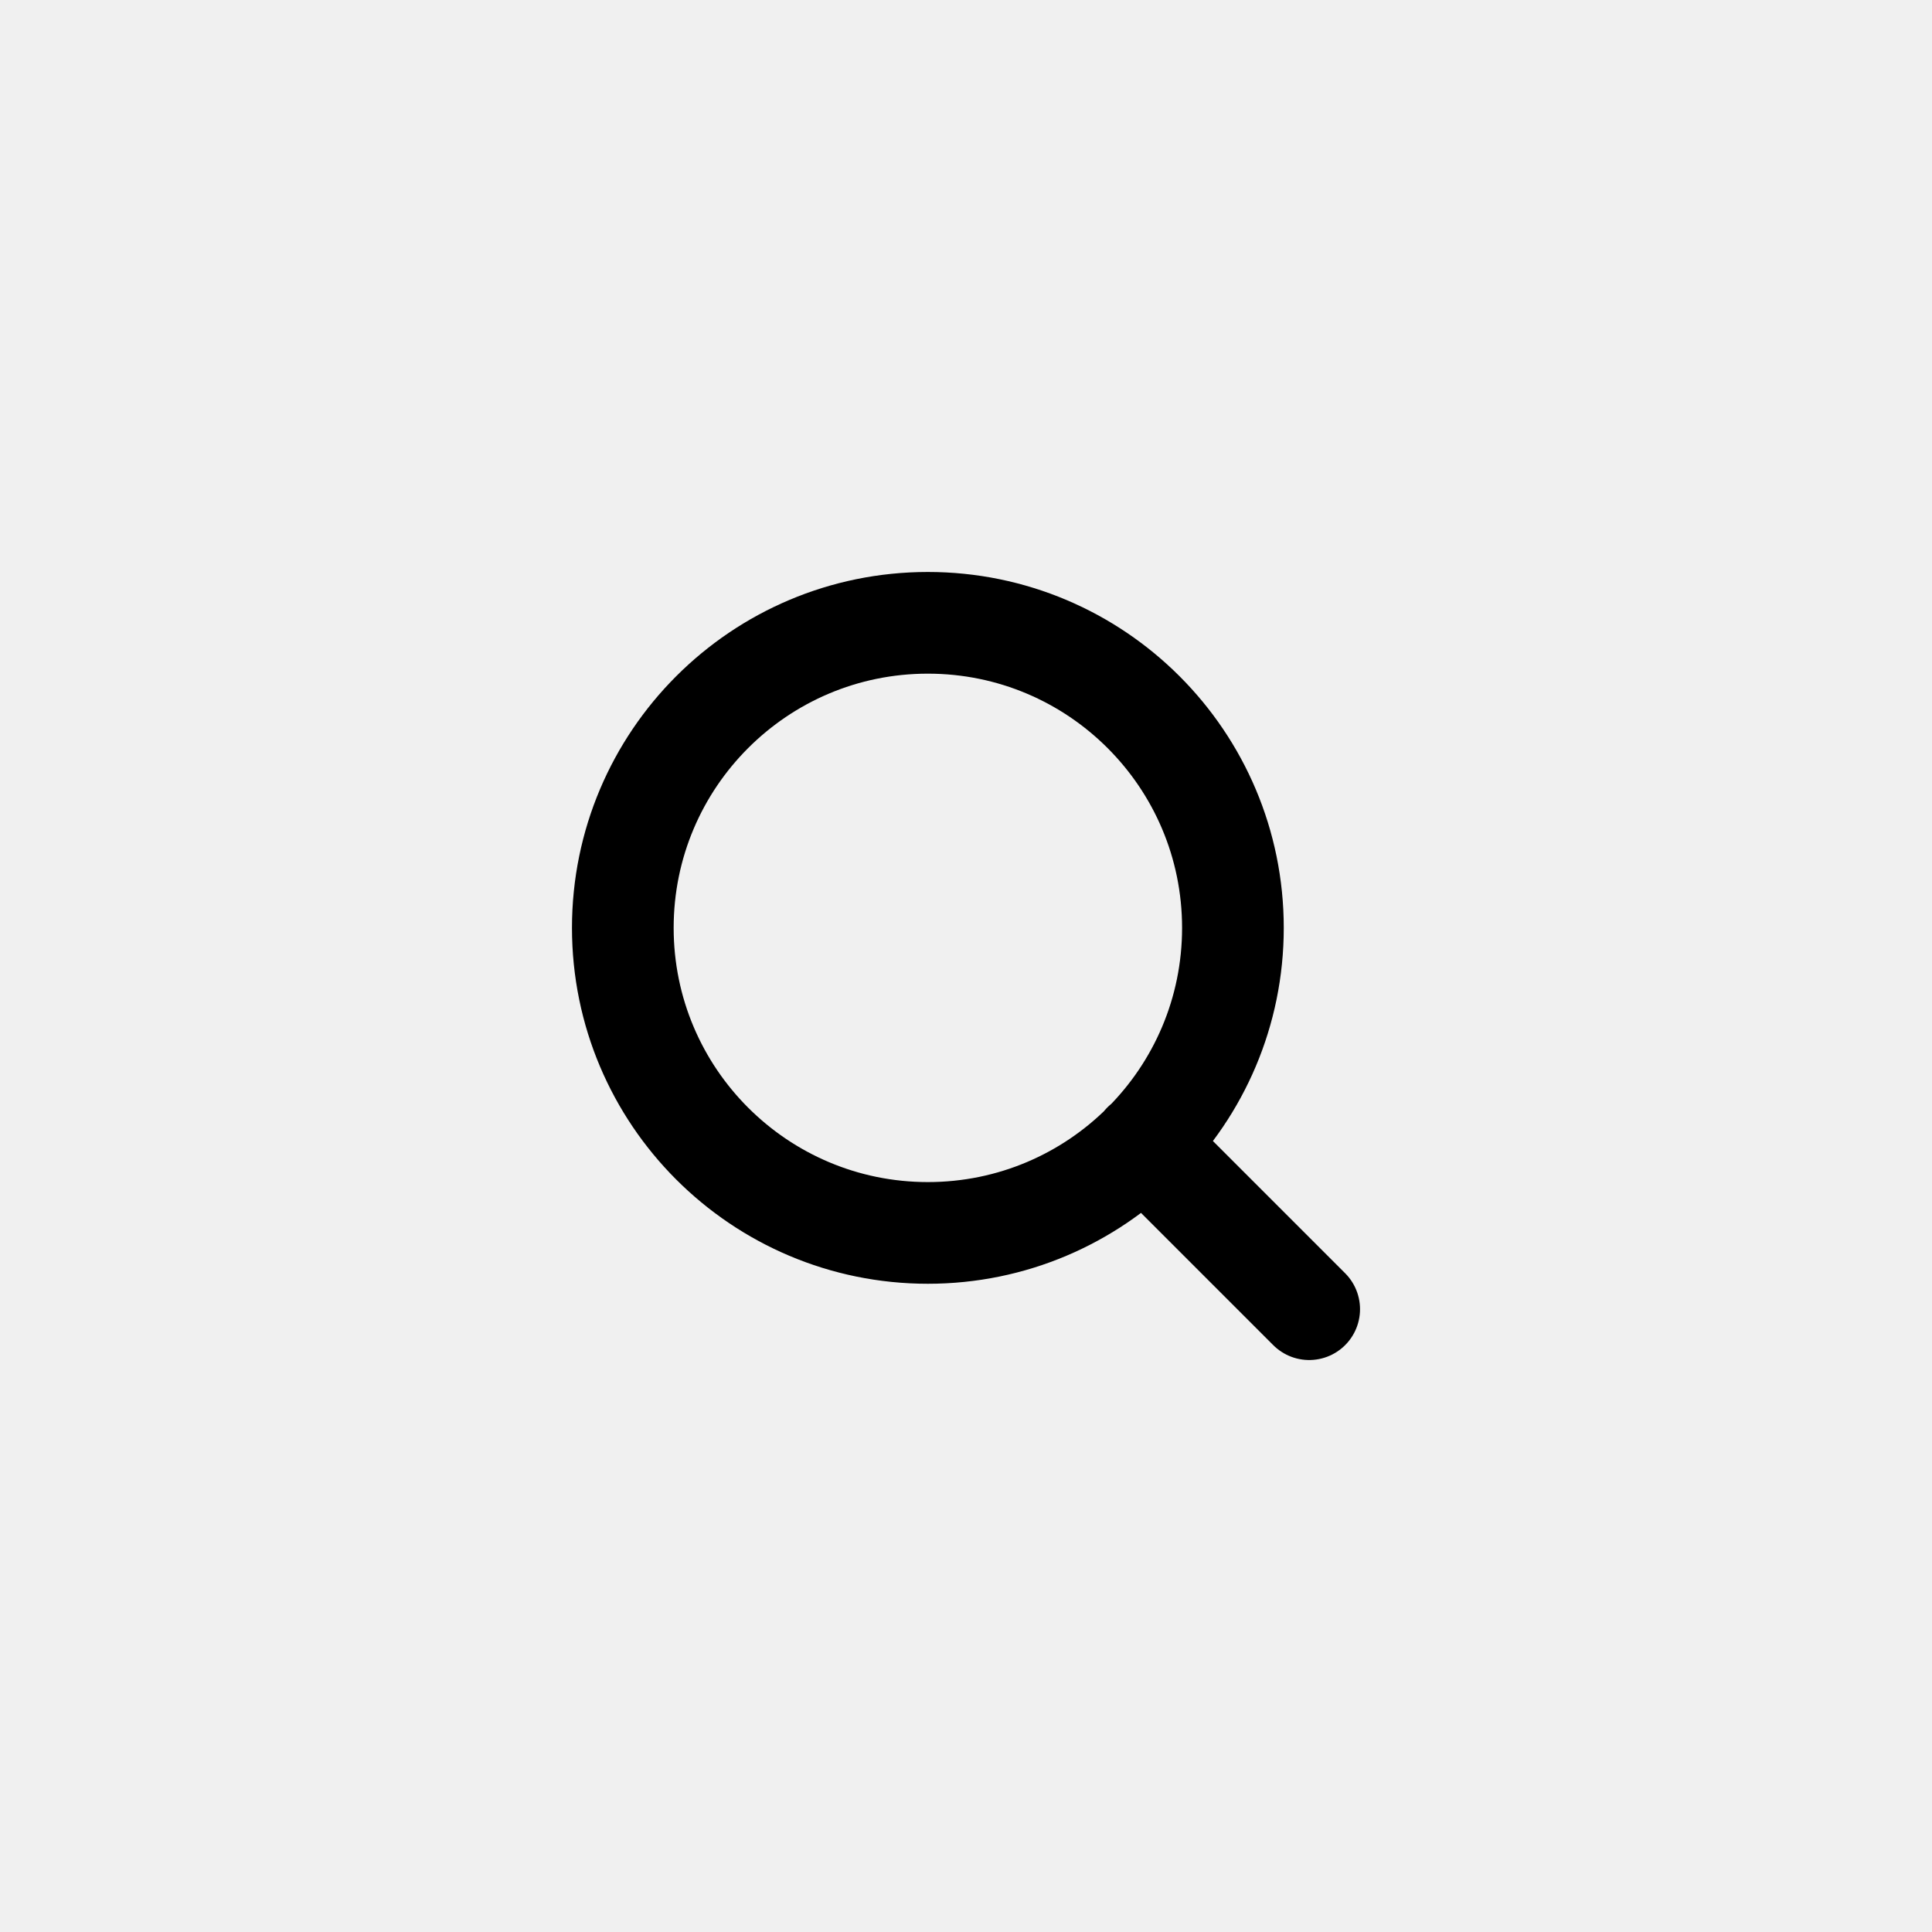
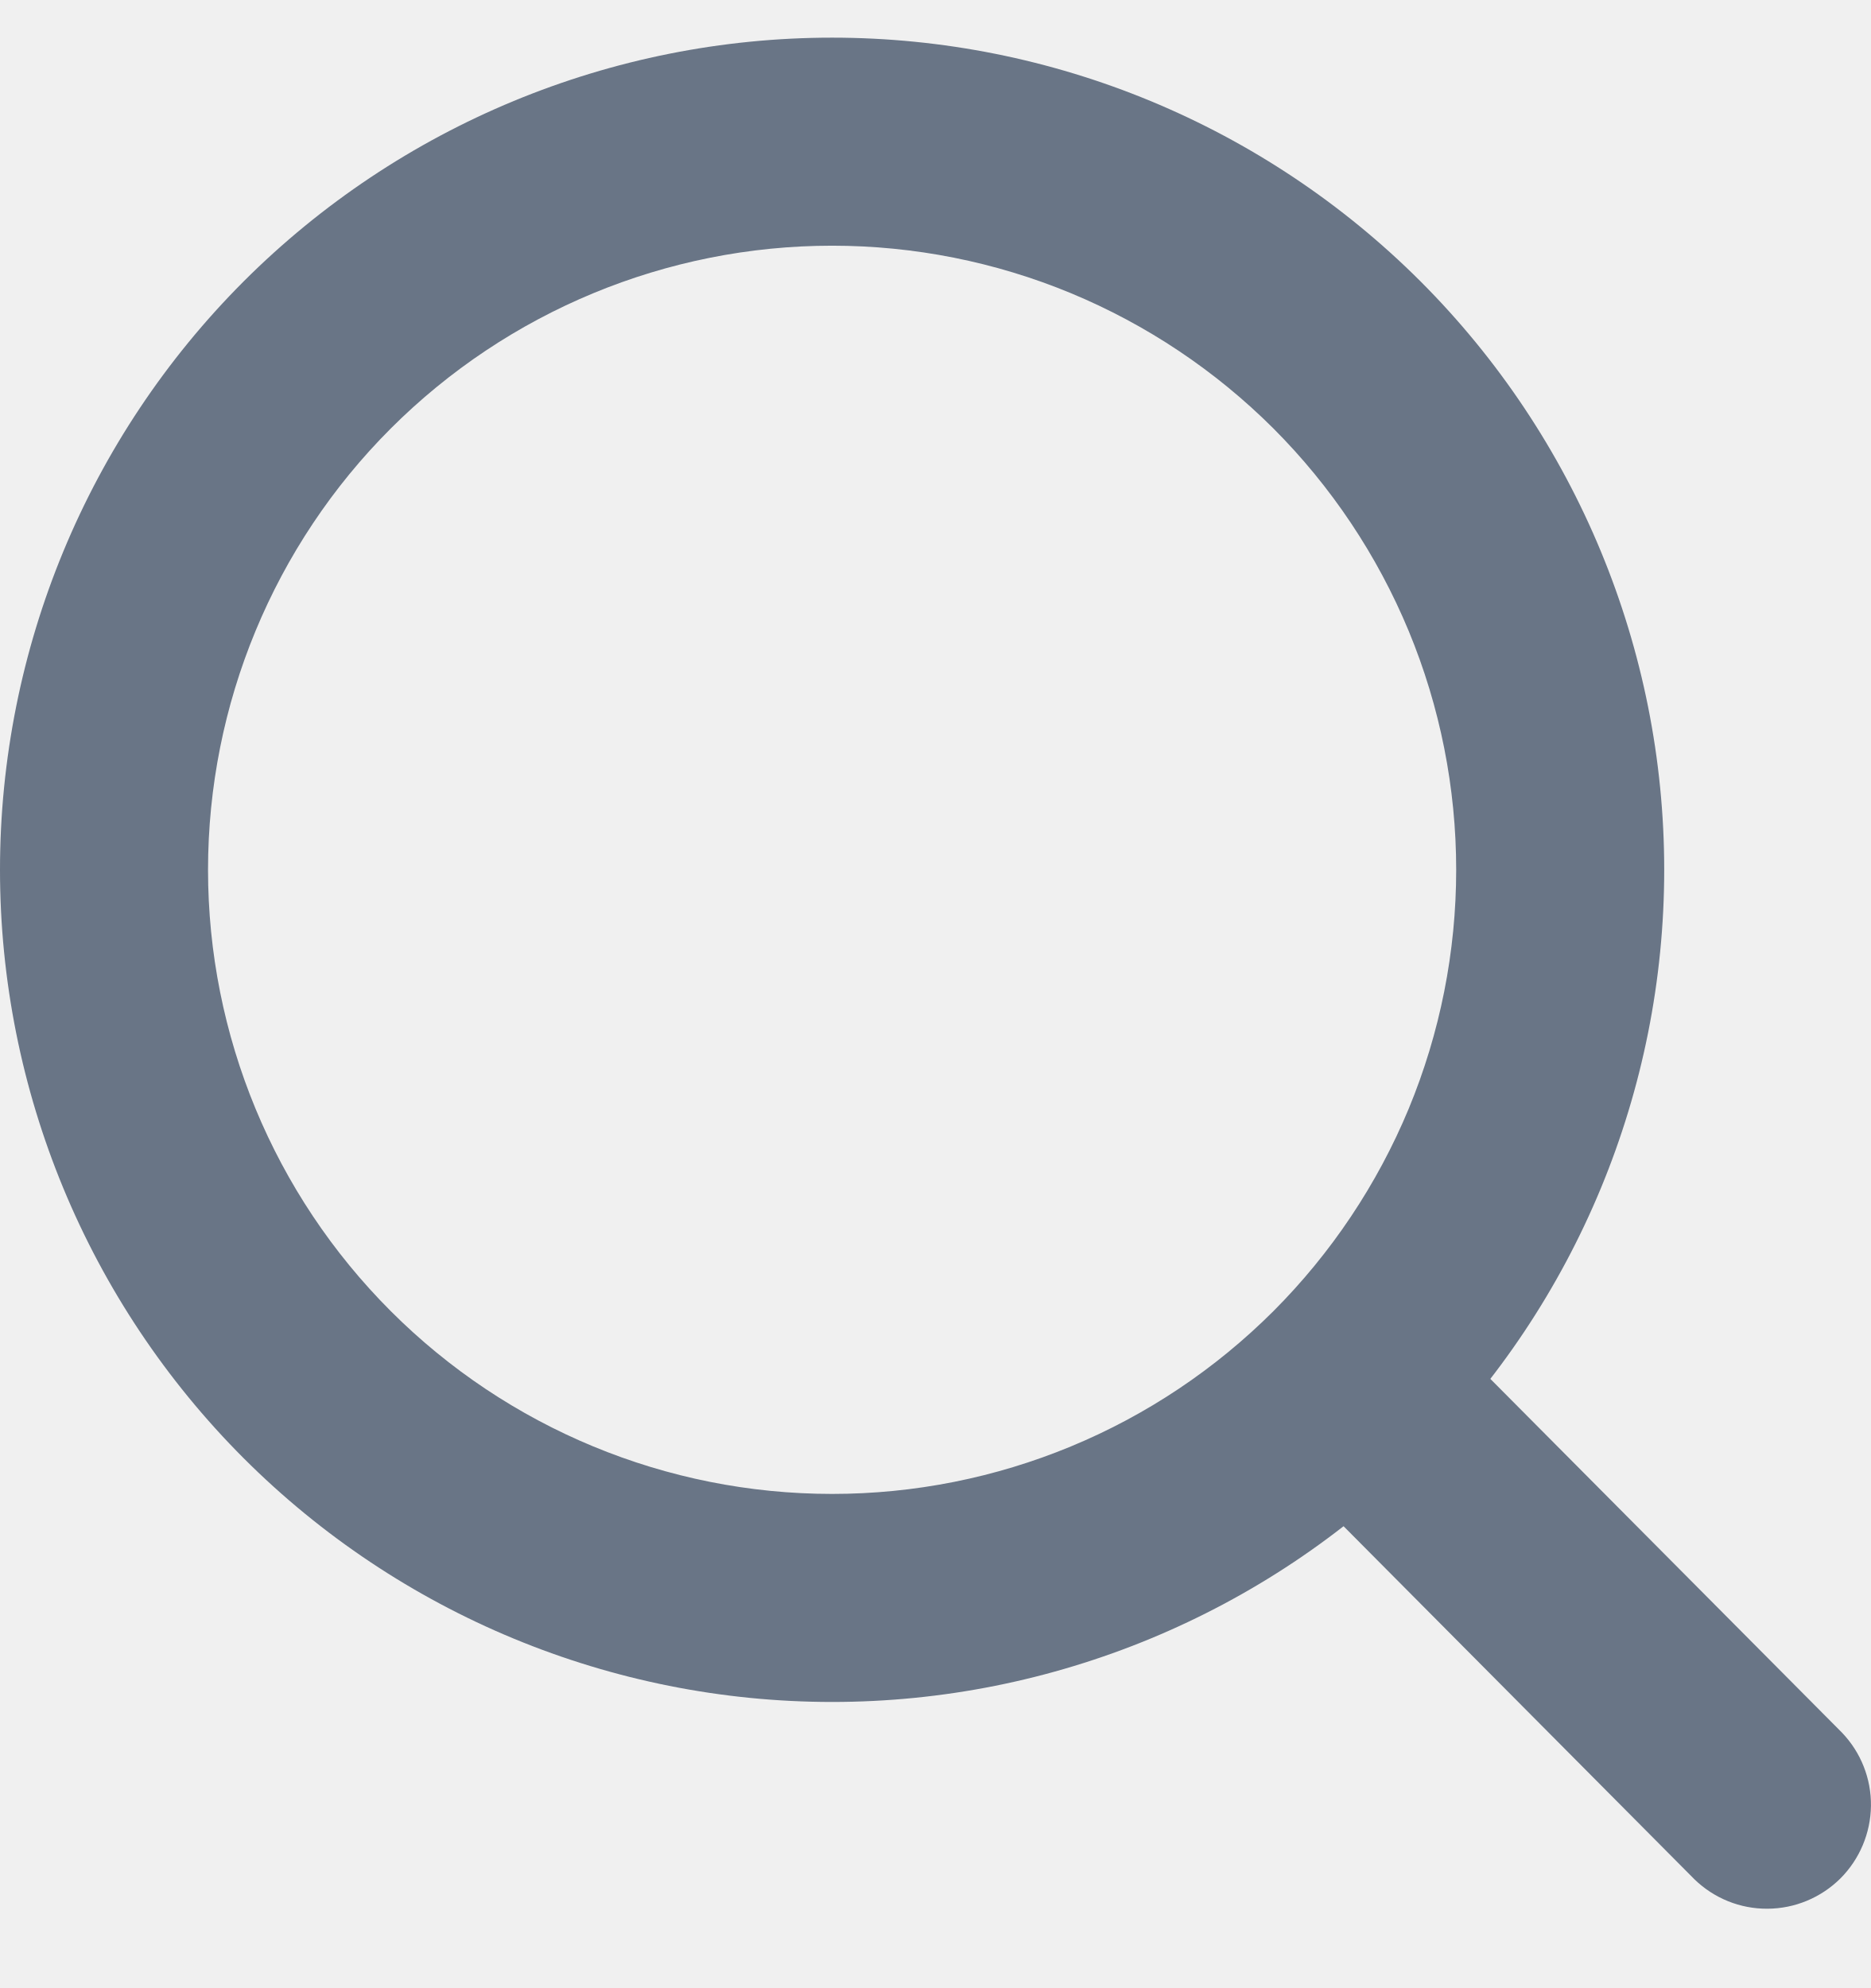
- <svg xmlns="http://www.w3.org/2000/svg" width="38" height="38" viewBox="0 0 38 38" fill="none">
-   <path d="M25.75 25.75L22.488 22.488M24.25 18.25C24.25 21.564  21.564 24.25 18.25 24.25C14.936 24.25 12.25 21.564 12.25  18.25C12.25 14.936 14.936 12.25 18.25 12.25C21.564 12.25  24.25 14.936 24.25 18.25Z" stroke="currentColor" stroke-width="2" stroke-linecap="round" stroke-linejoin="round" />
+ <svg xmlns="http://www.w3.org/2000/svg" width="16" height="17" viewBox="0 0 16 17" fill="none">
+   <g clip-path="url(#clip0_960_156)">
+     <path fill-rule="evenodd" clip-rule="evenodd" d="M7.116 12.775C7.817 12.775 8.511 12.637 9.158 12.369C9.806 12.101 10.394 11.707 10.89 11.212C11.385 10.716 11.778 10.128 12.047 9.481C12.315 8.833 12.453 8.139 12.453 7.438C12.453 6.737 12.315 6.043 12.047 5.396C11.778 4.748 11.385 4.16 10.89 3.664C10.394 3.169 9.806 2.776 9.158 2.507C8.511 2.239 7.817 2.101 7.116 2.101C5.7 2.101 4.343 2.664 3.342 3.664C2.341 4.665 1.779 6.023 1.779 7.438C1.779 8.854 2.341 10.211 3.342 11.212C4.343 12.213 5.7 12.775 7.116 12.775ZM7.116 14.554C9.003 14.554 10.813 13.804 12.148 12.47C13.482 11.135 14.232 9.325 14.232 7.438C14.232 5.551 13.482 3.741 12.148 2.406C10.813 1.072 9.003 0.322 7.116 0.322C5.229 0.322 3.419 1.072 2.084 2.406C0.75 3.741 0 5.551 0 7.438C0 9.325 0.75 11.135 2.084 12.47C3.419 13.804 5.229 14.554 7.116 14.554Z" fill="#697586" />
+     <path fill-rule="evenodd" clip-rule="evenodd" d="M10.959 11.254C11.126 11.088 11.352 10.995 11.588 10.996C11.824 10.997 12.05 11.091 12.216 11.259L15.752 14.816C15.914 14.985 16.003 15.21 16 15.443C15.997 15.676 15.903 15.899 15.738 16.064C15.572 16.228 15.349 16.321 15.116 16.322C14.882 16.324 14.658 16.233 14.491 16.071L10.955 12.513C10.789 12.345 10.696 12.119 10.696 11.883C10.697 11.647 10.791 11.421 10.959 11.255V11.254Z" fill="#697586" />
+   </g>
+   <defs>
+     <clipPath id="clip0_960_156">
+       <rect width="16" height="16" fill="white" transform="translate(0 0.322266)" />
+     </clipPath>
+   </defs>
</svg>
